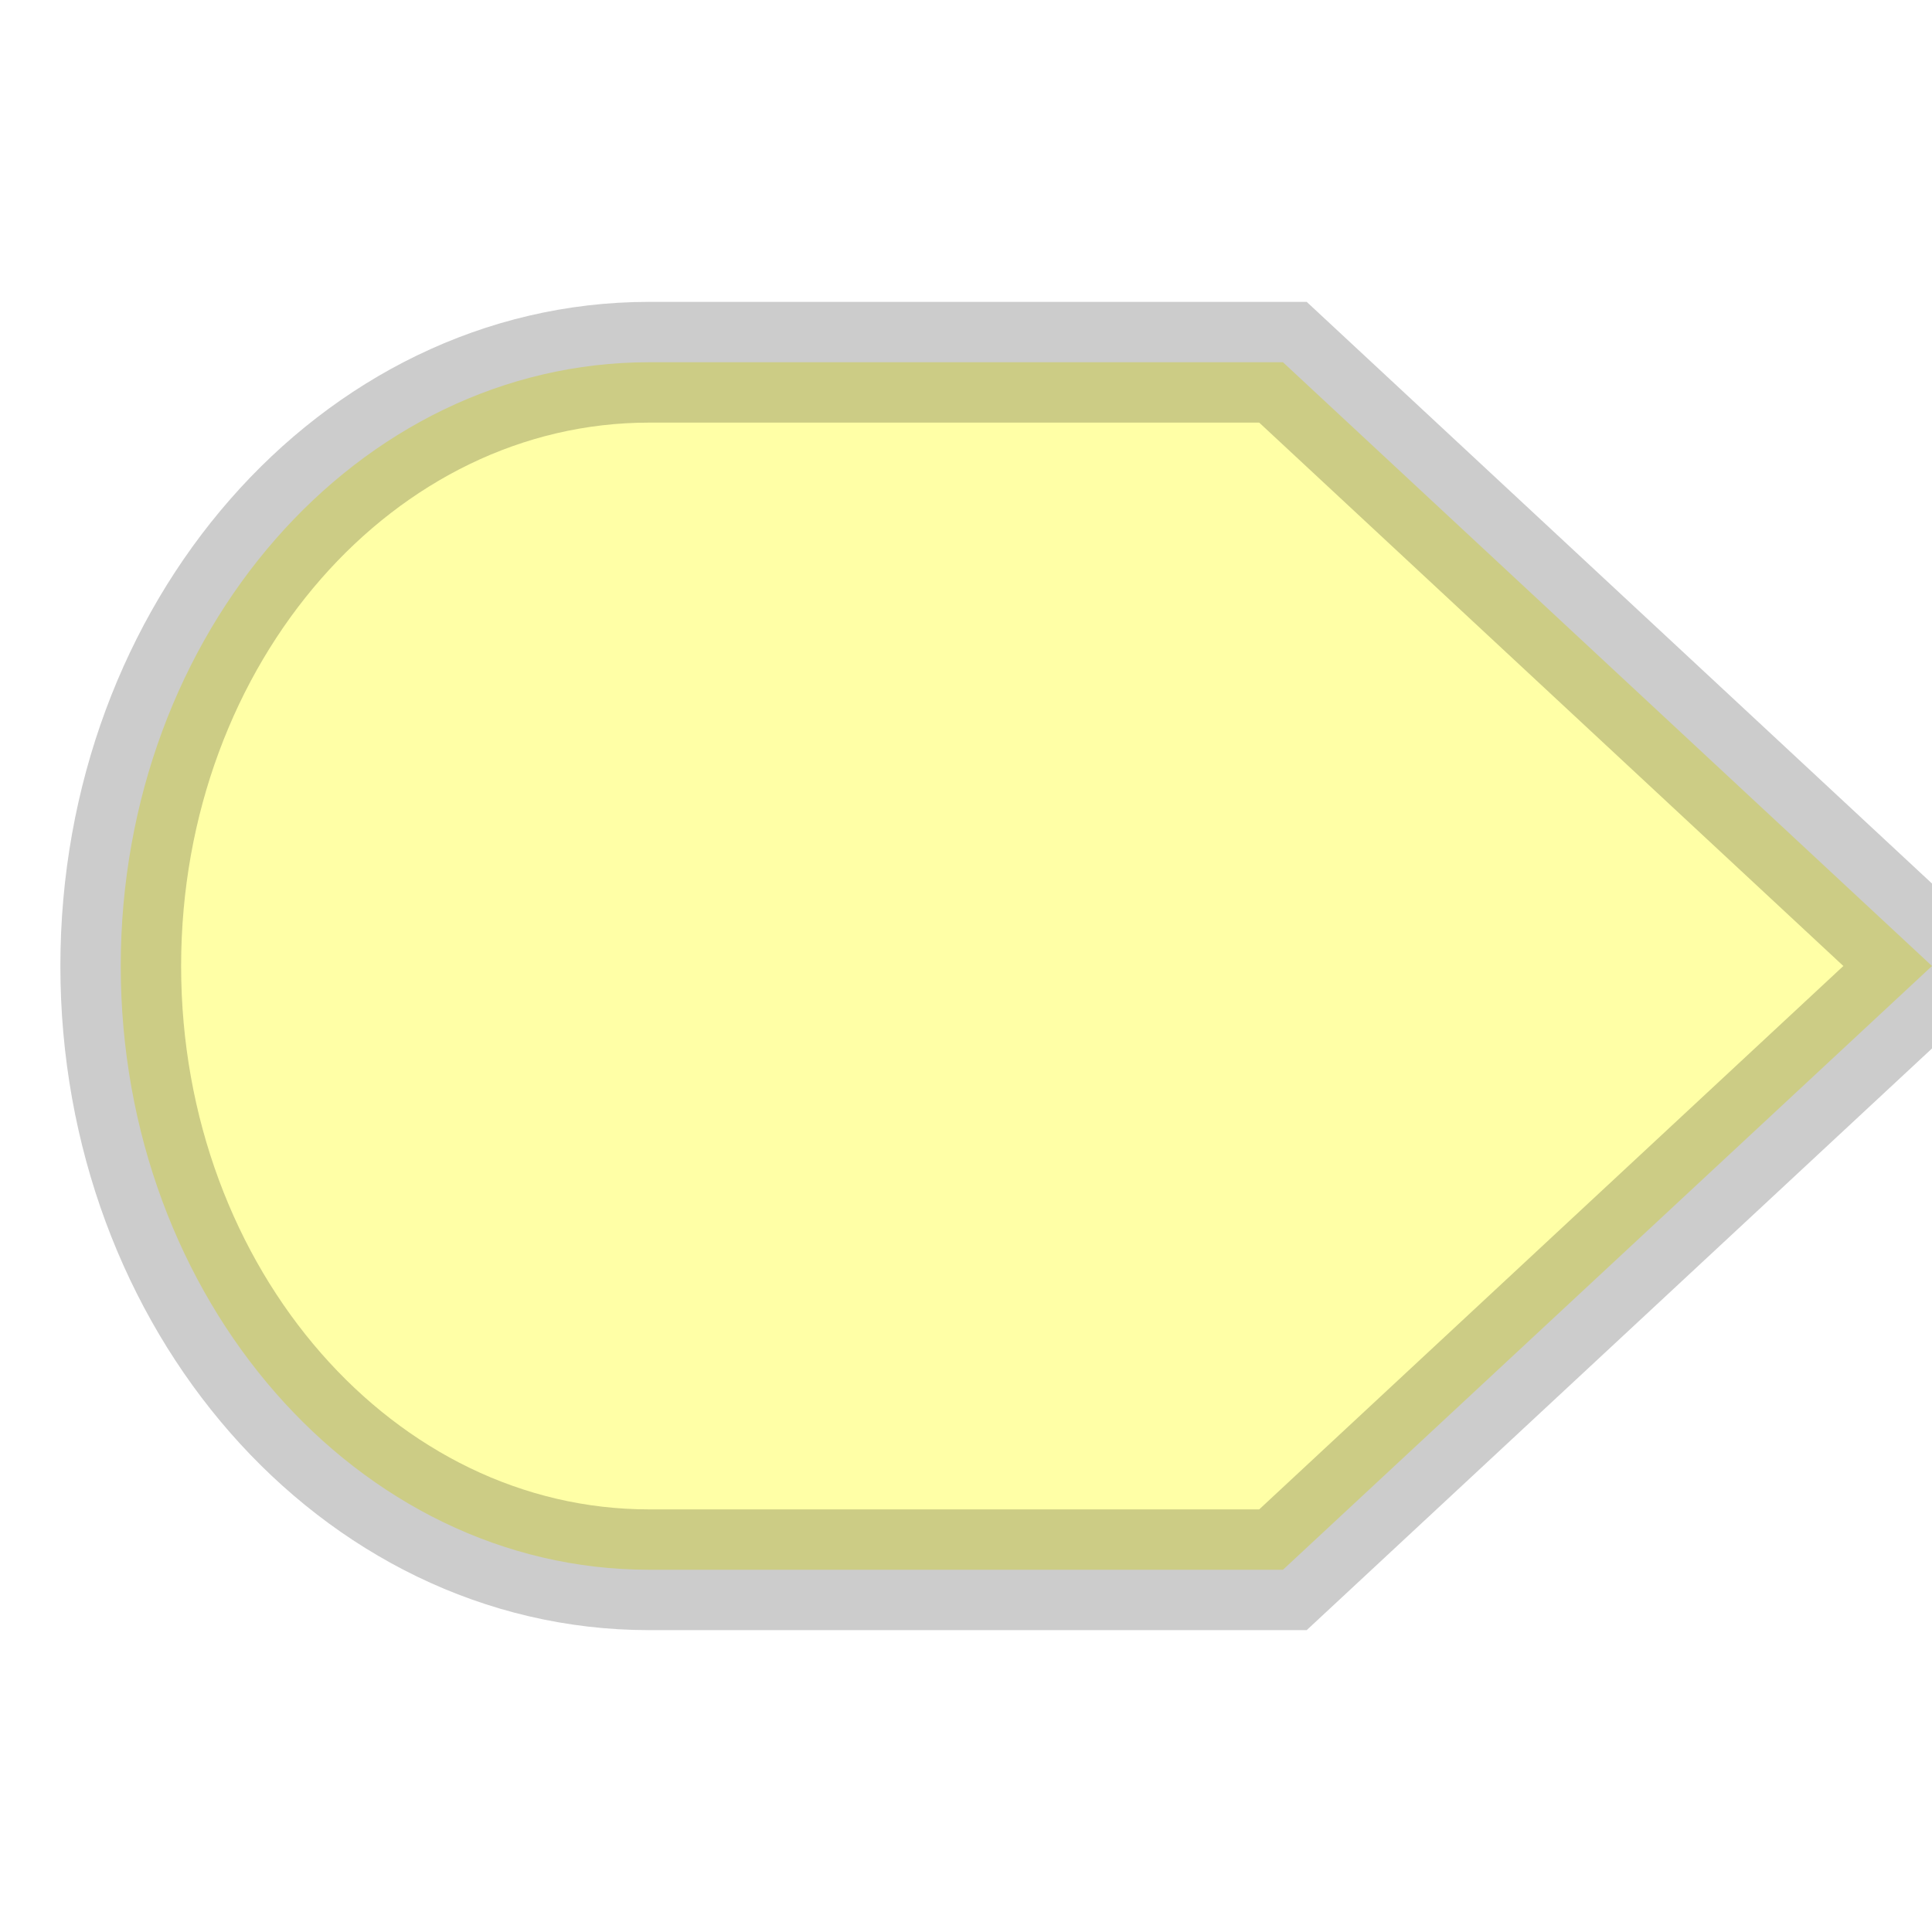
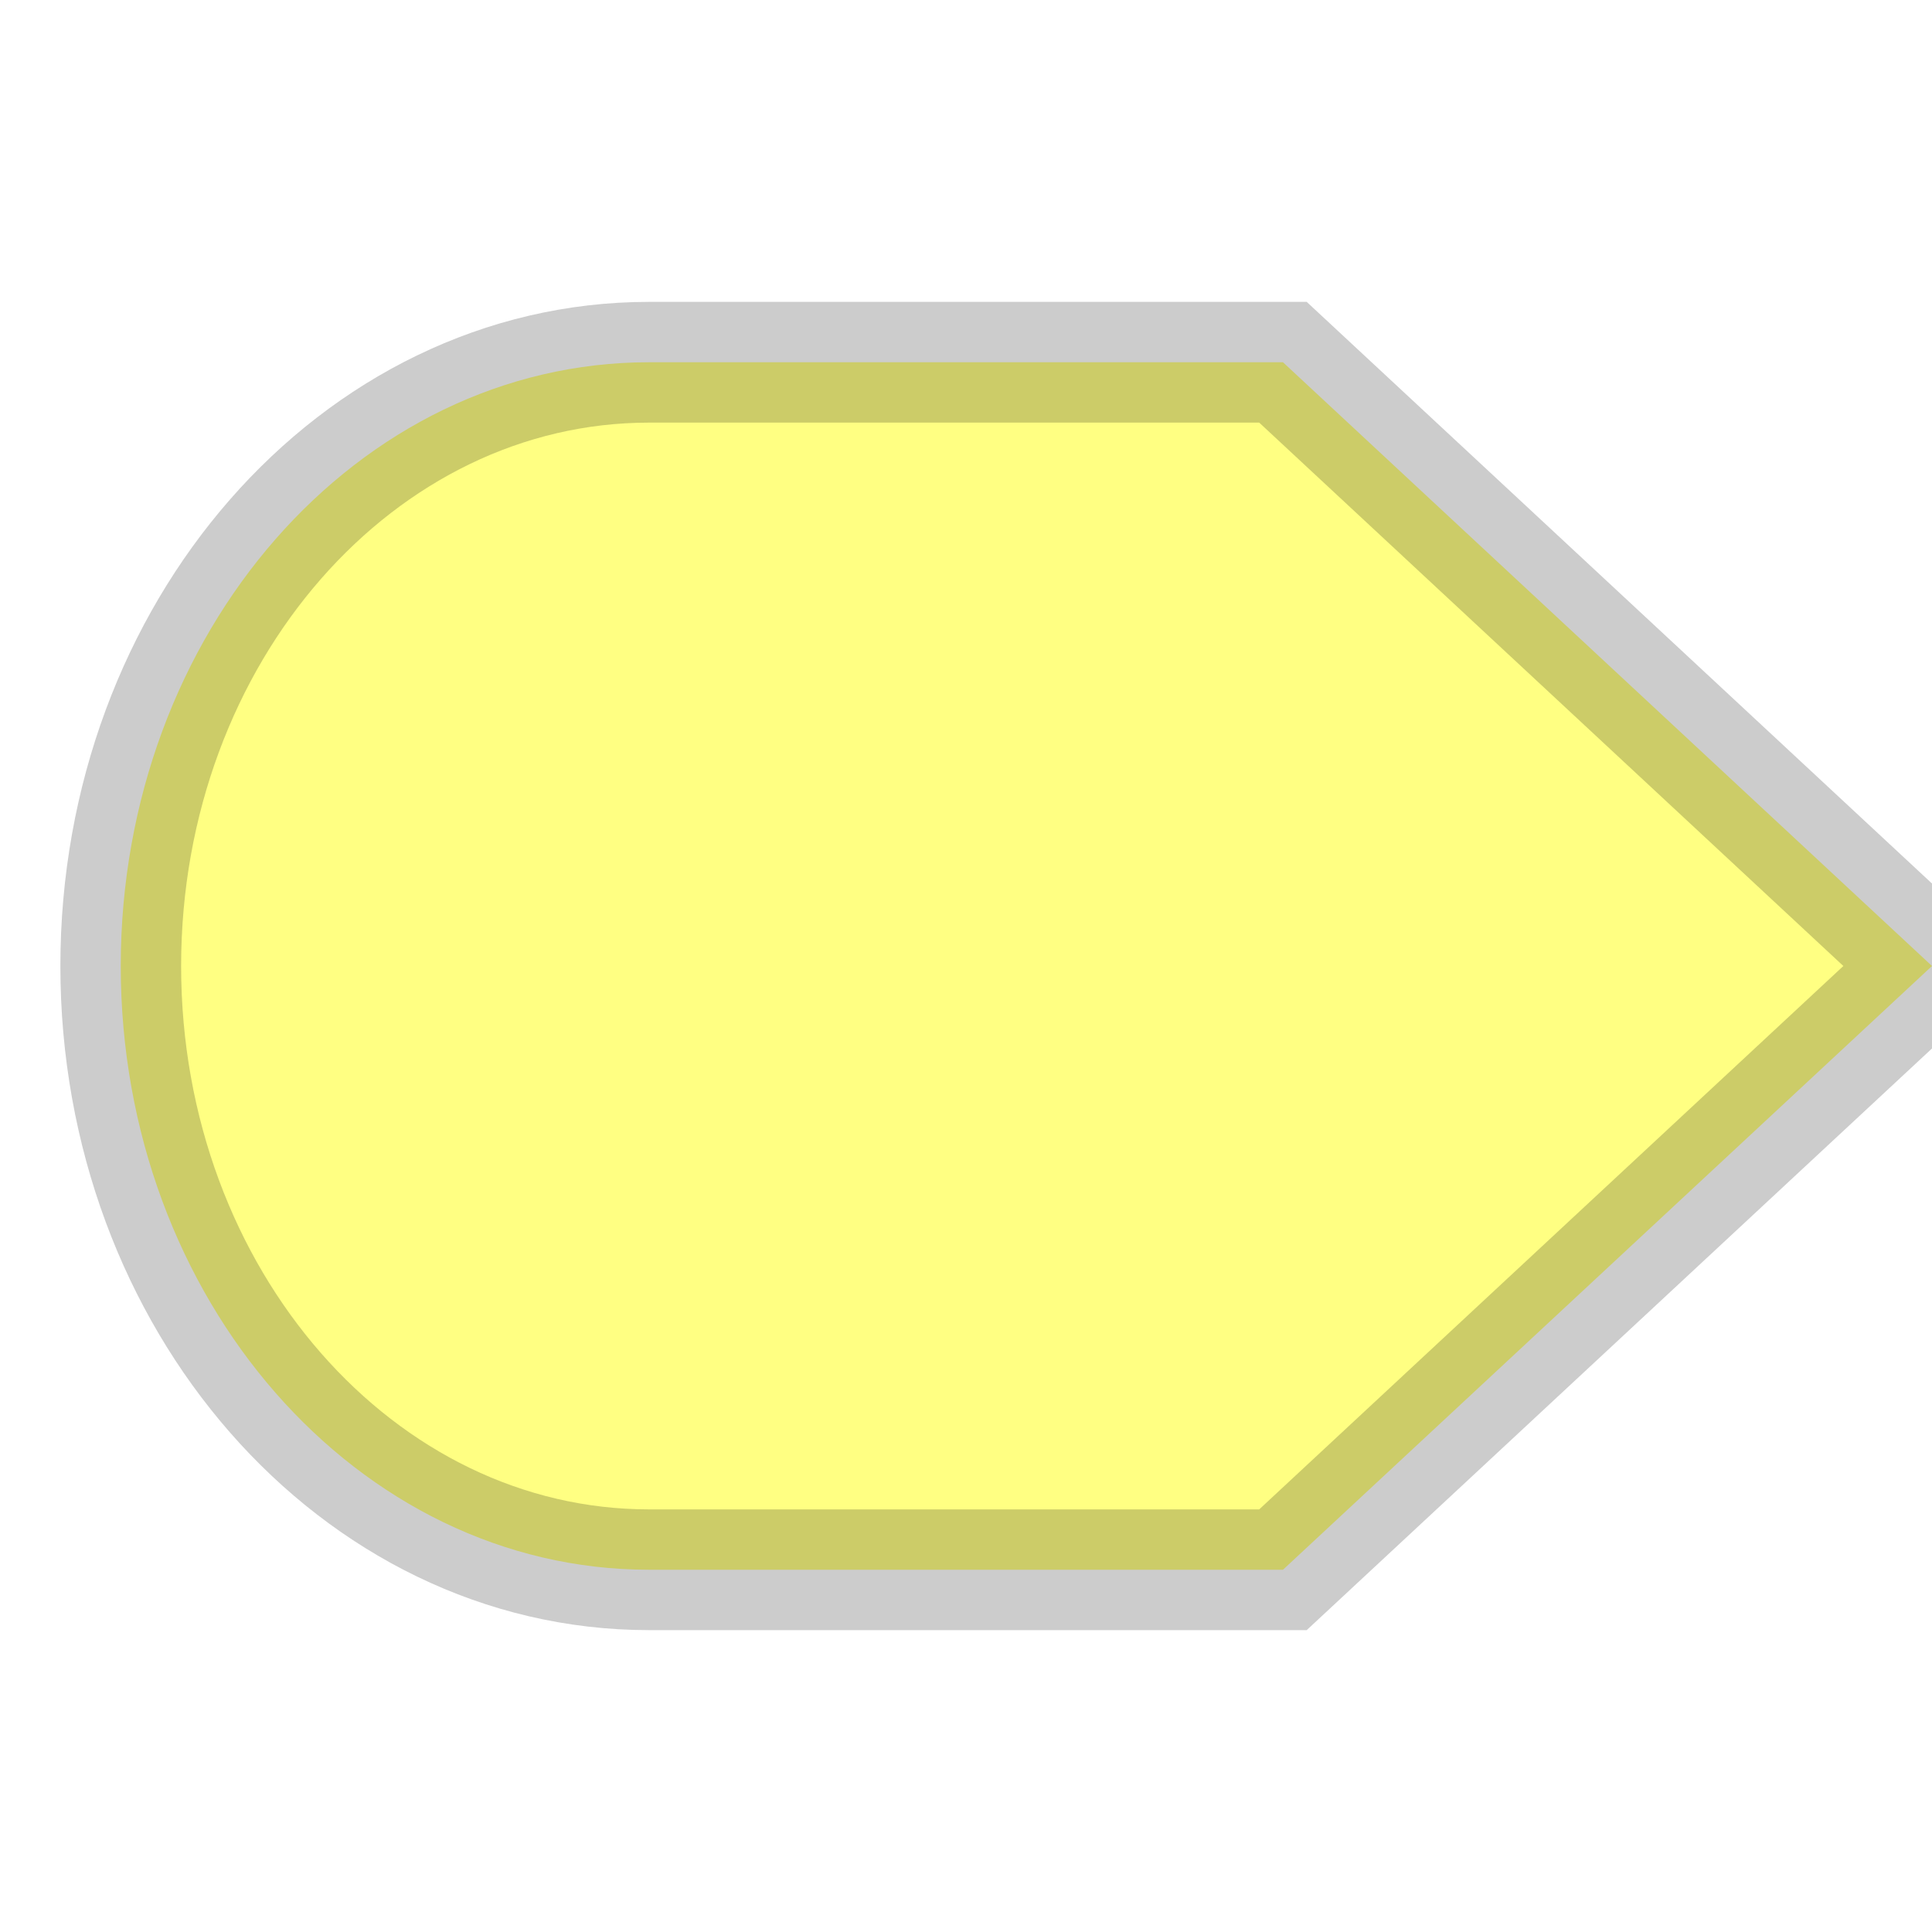
<svg xmlns="http://www.w3.org/2000/svg" width="16" height="16" viewBox="0 0 16 16">
  <g fill="none" fill-rule="evenodd">
-     <g stroke-opacity=".2" stroke="#000" fill="#FFFFA6">
+     <g stroke-opacity=".2" stroke="#000" fill="#FFFF82">
      <g>
        <path d="M10.188 3H5.375C2.96 3 1 5.24 1 8s1.96 5 4.375 5h5.25L16 8l-5.375-5h-.438z" />
      </g>
    </g>
  </g>
</svg>
